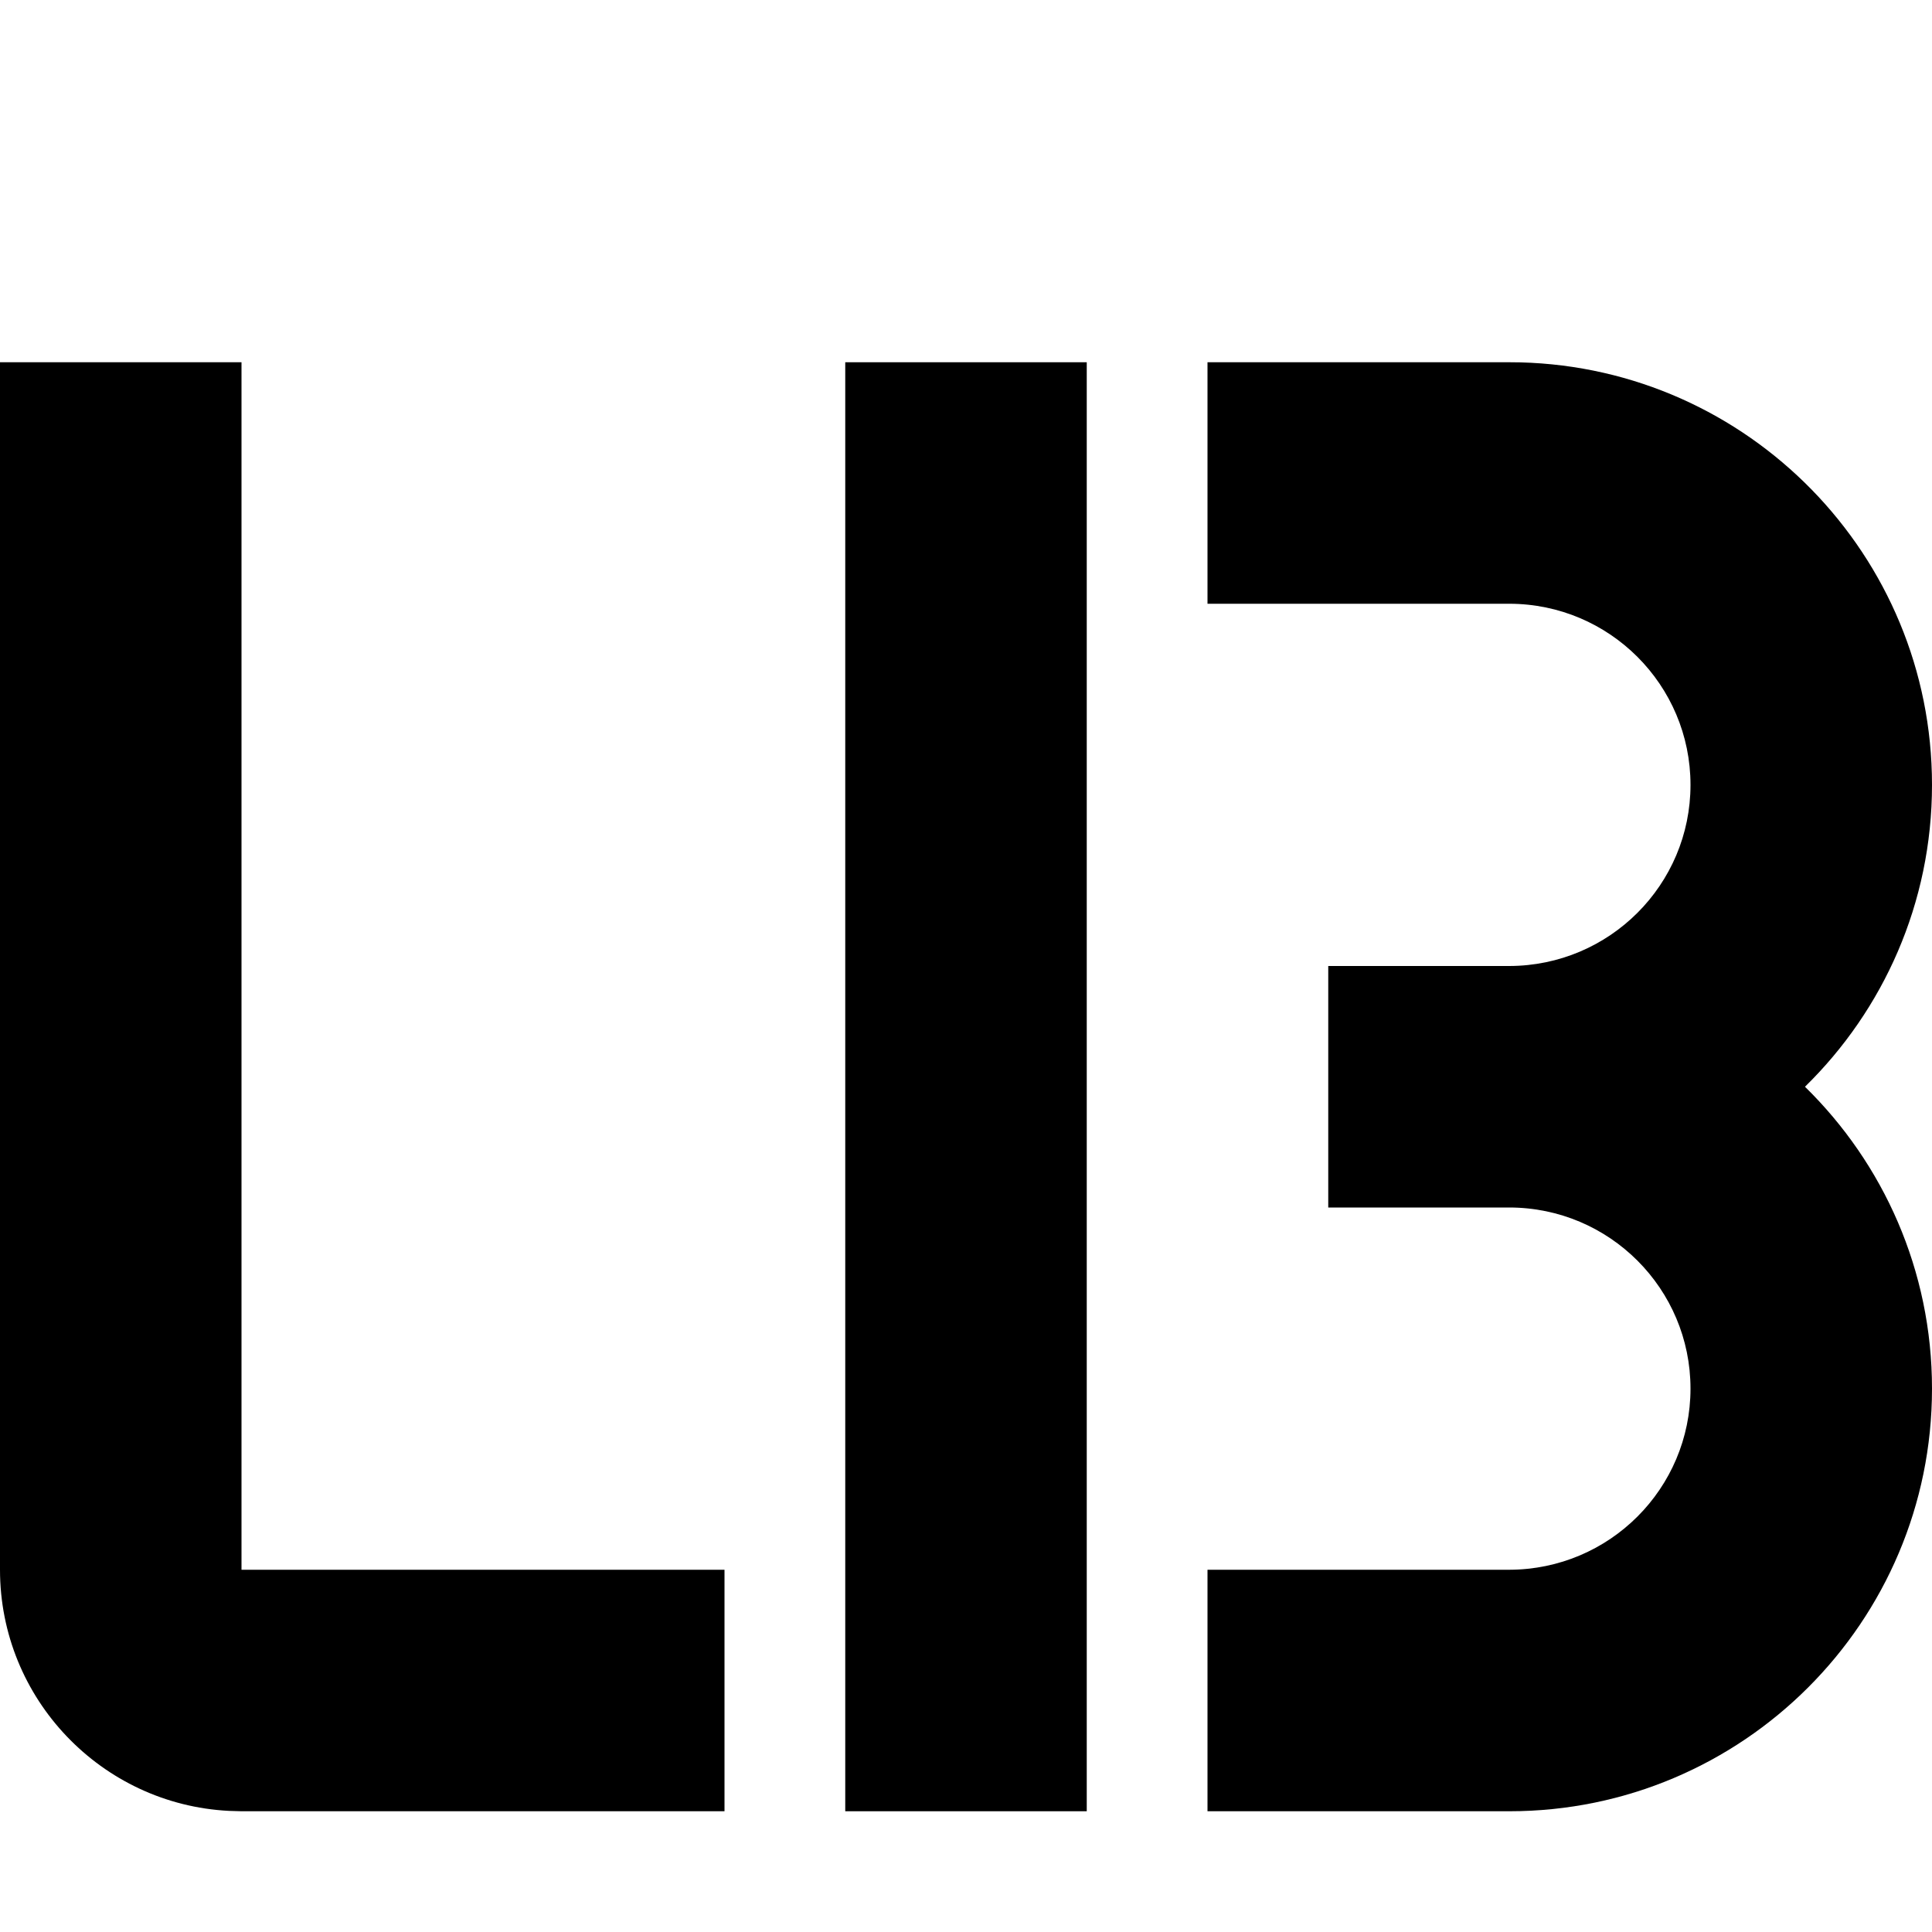
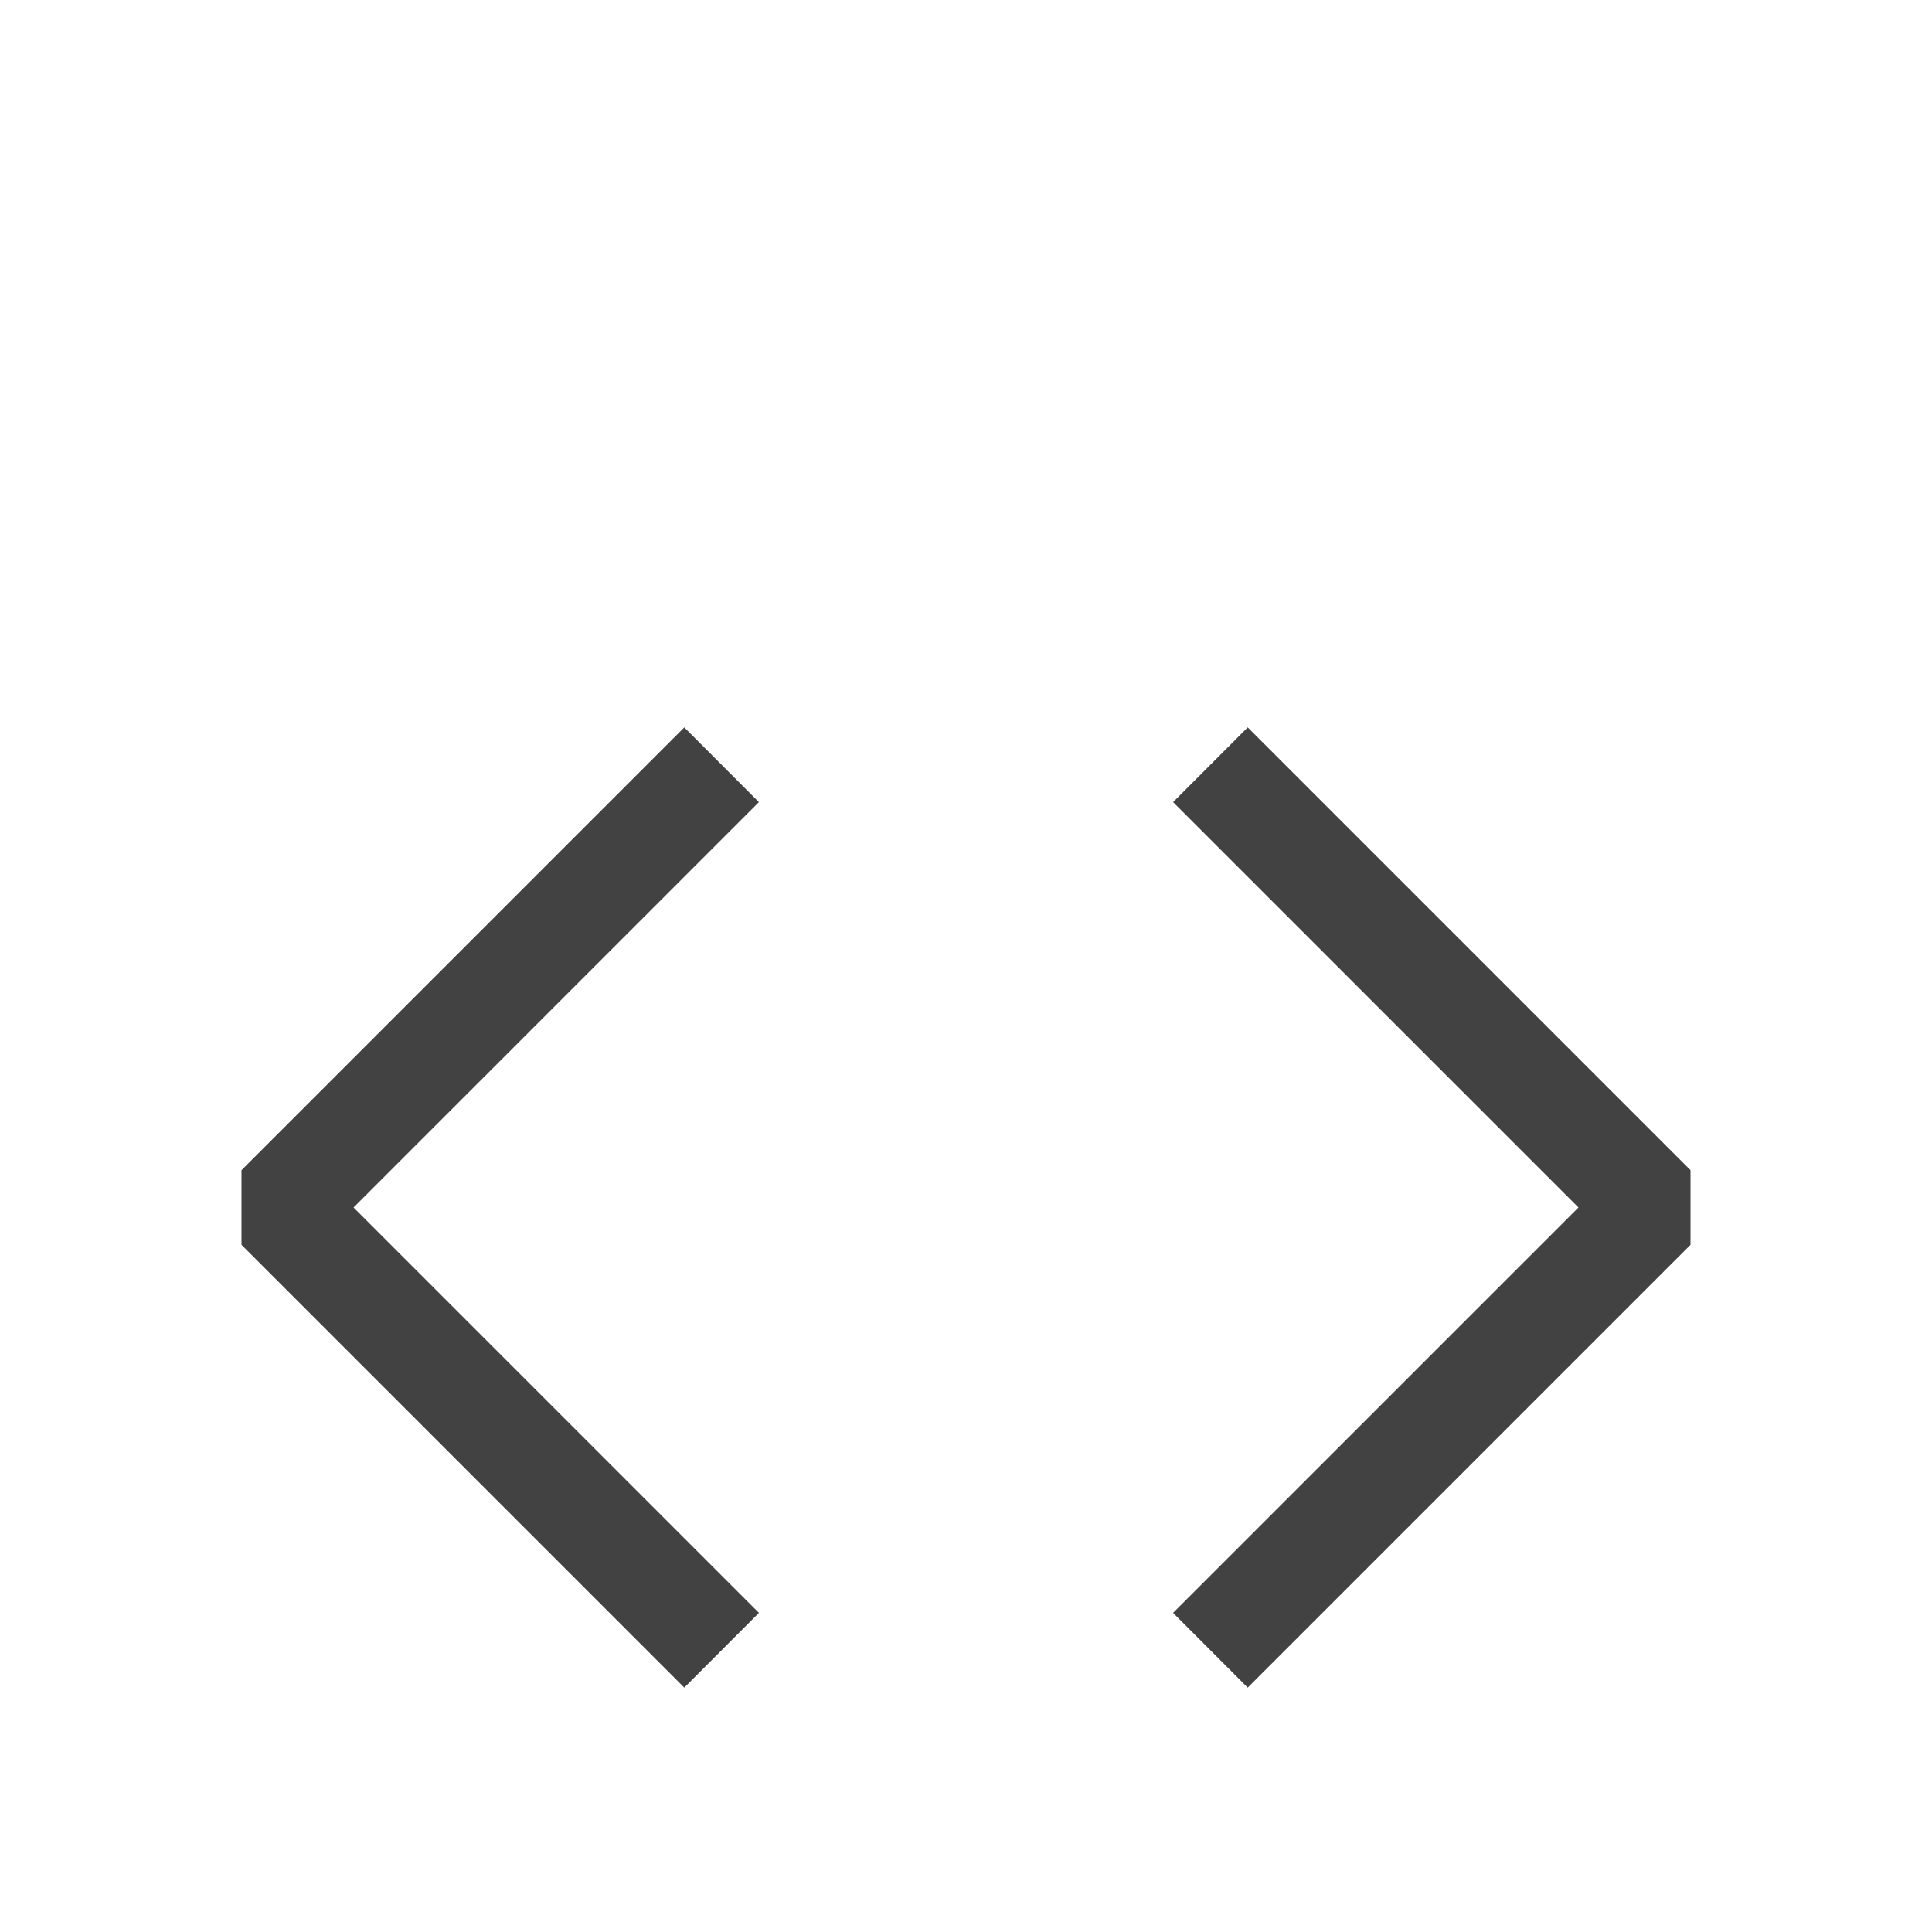
<svg xmlns="http://www.w3.org/2000/svg" width="16px" height="16px" viewBox="0 0 16 16" version="1.1" xml:space="preserve" style="fill-rule:evenodd;clip-rule:evenodd;stroke-linejoin:round;stroke-miterlimit:2;">
-   <path id="_3" d="M10,13l2.5,0c0.829,-0.002 1.5,-0.673 1.5,-1.5c0,-0.827 -0.671,-1.499 -1.5,-1.5l-1.5,0l0,-2l1.5,0c0.829,-0.002 1.5,-0.673 1.5,-1.5c0,-0.827 -0.671,-1.499 -1.5,-1.5l-2.5,0l0,-2l2.5,0l0.09,0.001c1.89,0.048 3.41,1.597 3.41,3.499c0,0.979 -0.403,1.865 -1.052,2.5c0.649,0.635 1.052,1.521 1.052,2.5c0,1.932 -1.568,3.5 -3.5,3.5l-2.5,0l0,-2Z" />
-   <rect id="_1" x="7" y="3" width="2" height="12" />
-   <path id="L" d="M6,13l0,2l-4,0l-0.103,-0.003c-1.056,-0.053 -1.897,-0.928 -1.897,-1.997l0,-10l2,0l0,10l4,0Z" />
+   <g transform="matrix(1,0,0,1,3,2)">
+     <path d="M10.072,8L6.715,11.357L7.333,11.976L11,8.309L11,7.691L7.333,4.024L6.715,4.643L10.072,8Z" style="fill:rgb(66,66,66);" />
+   </g>
+   <g transform="matrix(-1,0,0,1,13,2)">
+     <path d="M10.072,8L6.715,11.357L7.333,11.976L11,8.309L11,7.691L7.333,4.024L6.715,4.643L10.072,8Z" style="fill:rgb(66,66,66);" />
+   </g>
</svg>
